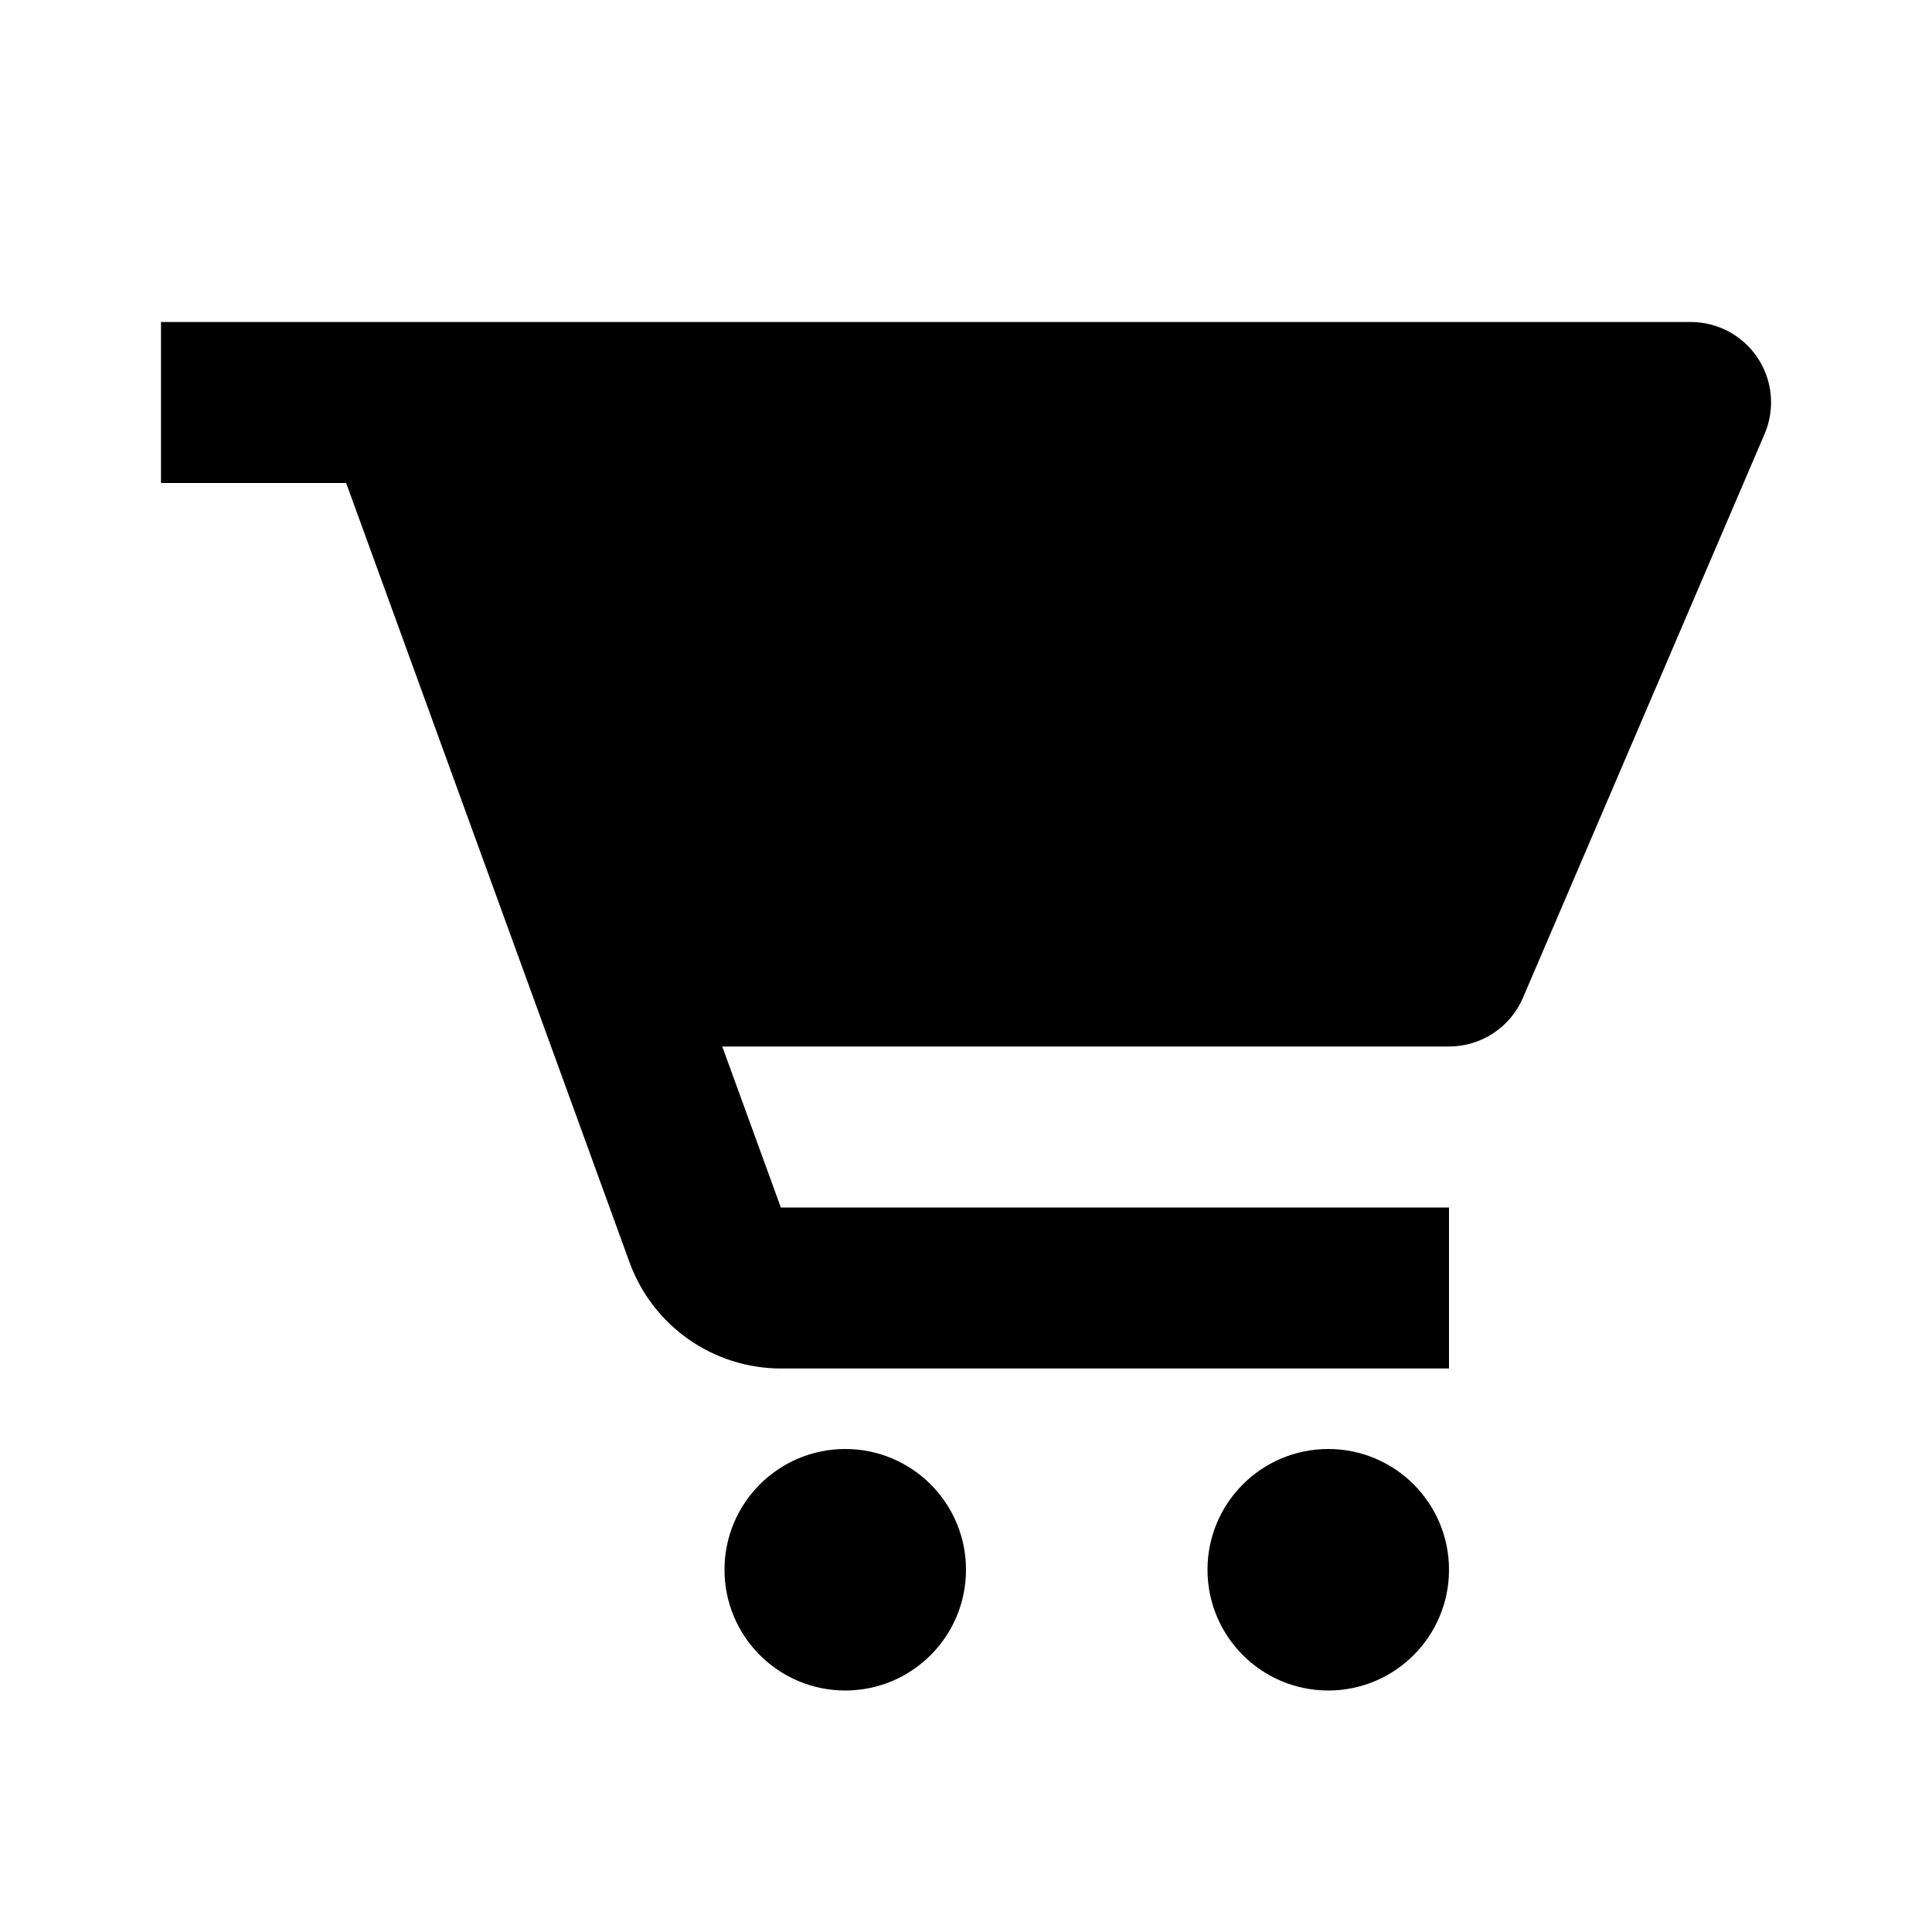
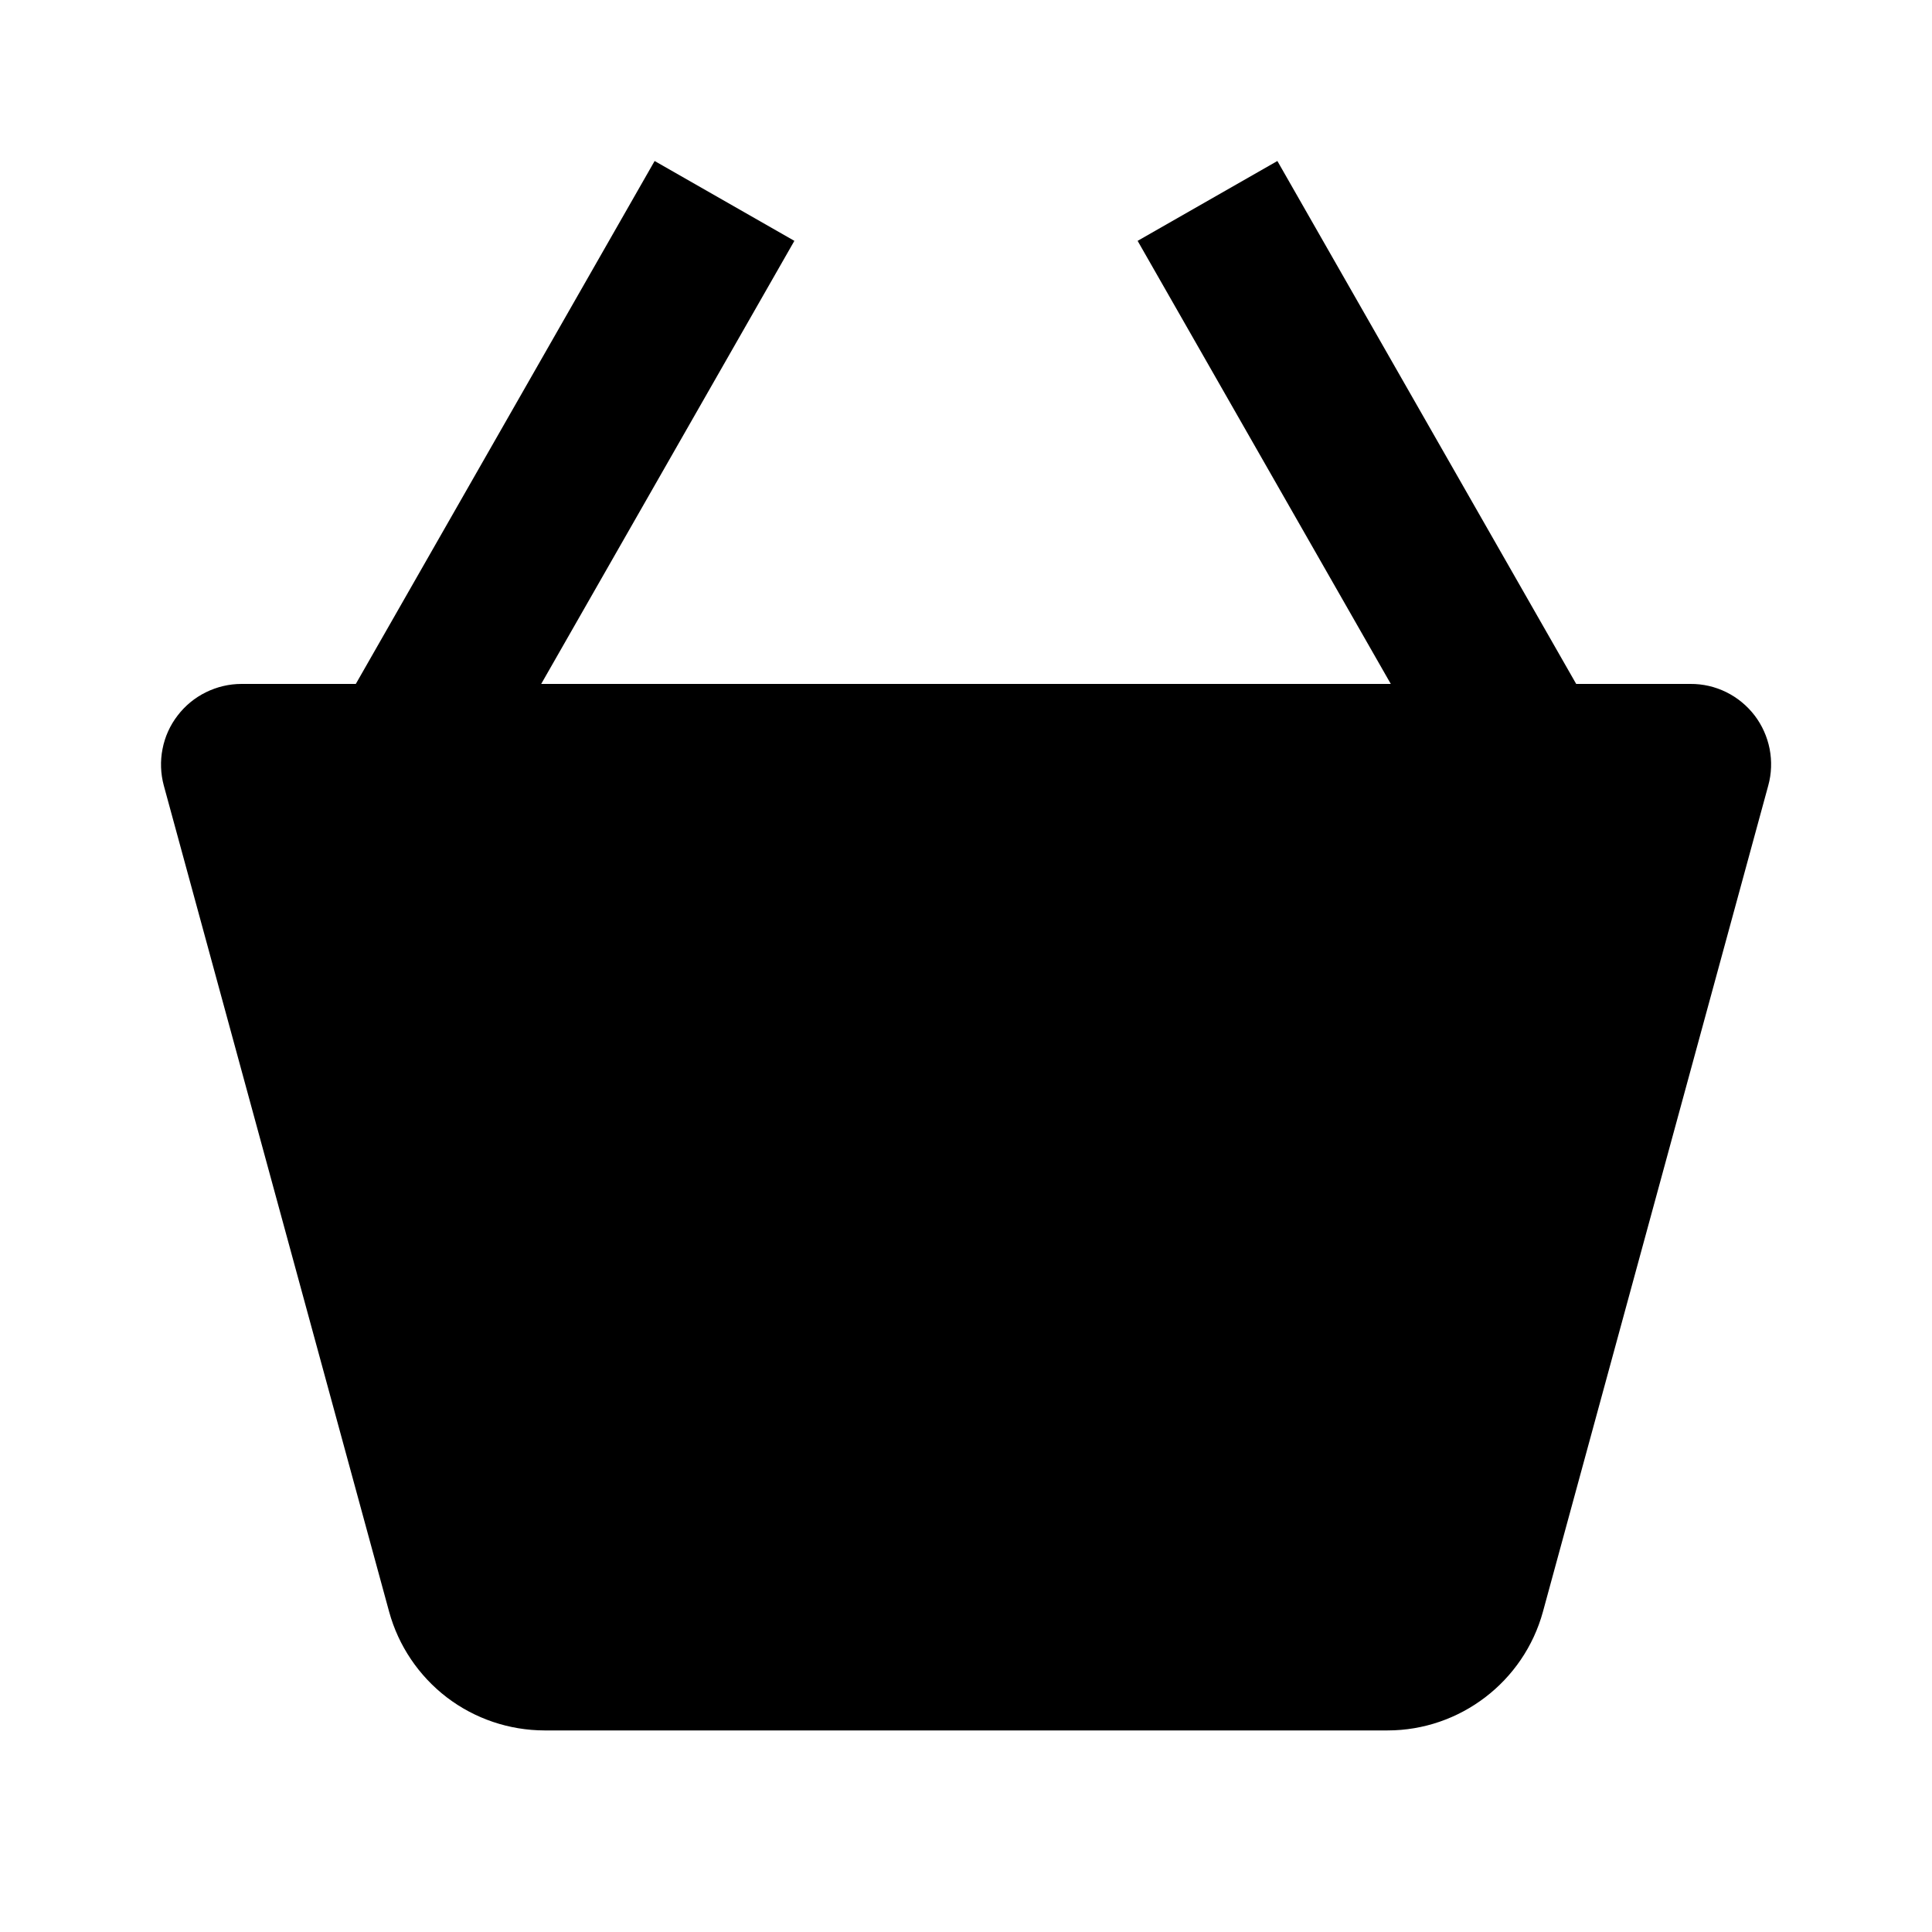
- <svg xmlns="http://www.w3.org/2000/svg" width="24" height="24" viewBox="0 0 24 24" style="fill: rgba(0, 0, 0, 1);transform: ;msFilter:;">
-   <path d="M21 4H2v2h2.3l3.521 9.683A2.004 2.004 0 0 0 9.7 17H18v-2H9.7l-.728-2H18c.4 0 .762-.238.919-.606l3-7A.998.998 0 0 0 21 4z" />
-   <circle cx="10.5" cy="19.5" r="1.5" />
-   <circle cx="16.5" cy="19.5" r="1.5" />
+ <svg xmlns="http://www.w3.org/2000/svg" width="24" height="24" viewBox="0 0 24 24" fill="none">
+   <path d="M8.132 2L4.42 8.496H3C2.846 8.496 2.695 8.532 2.557 8.6C2.419 8.668 2.299 8.767 2.206 8.889C2.112 9.011 2.048 9.153 2.019 9.304C1.989 9.455 1.995 9.611 2.035 9.759L4.834 20.022C4.95 20.445 5.202 20.818 5.55 21.085C5.899 21.351 6.325 21.495 6.764 21.496H17.237C18.135 21.496 18.929 20.891 19.167 20.021L21.966 9.758C22.007 9.61 22.012 9.454 21.983 9.303C21.953 9.152 21.89 9.01 21.796 8.887C21.702 8.765 21.582 8.666 21.444 8.598C21.306 8.53 21.154 8.495 21 8.496H19.58L15.868 2L14.132 2.992L17.277 8.496H6.723L9.868 2.992L8.132 2ZM14 12.496H16V17.496H14V12.496ZM8 12.496H10V17.496H8V12.496Z" fill="black" />
+   <rect x="7" y="11.496" width="10" height="7" fill="black" />
</svg>
